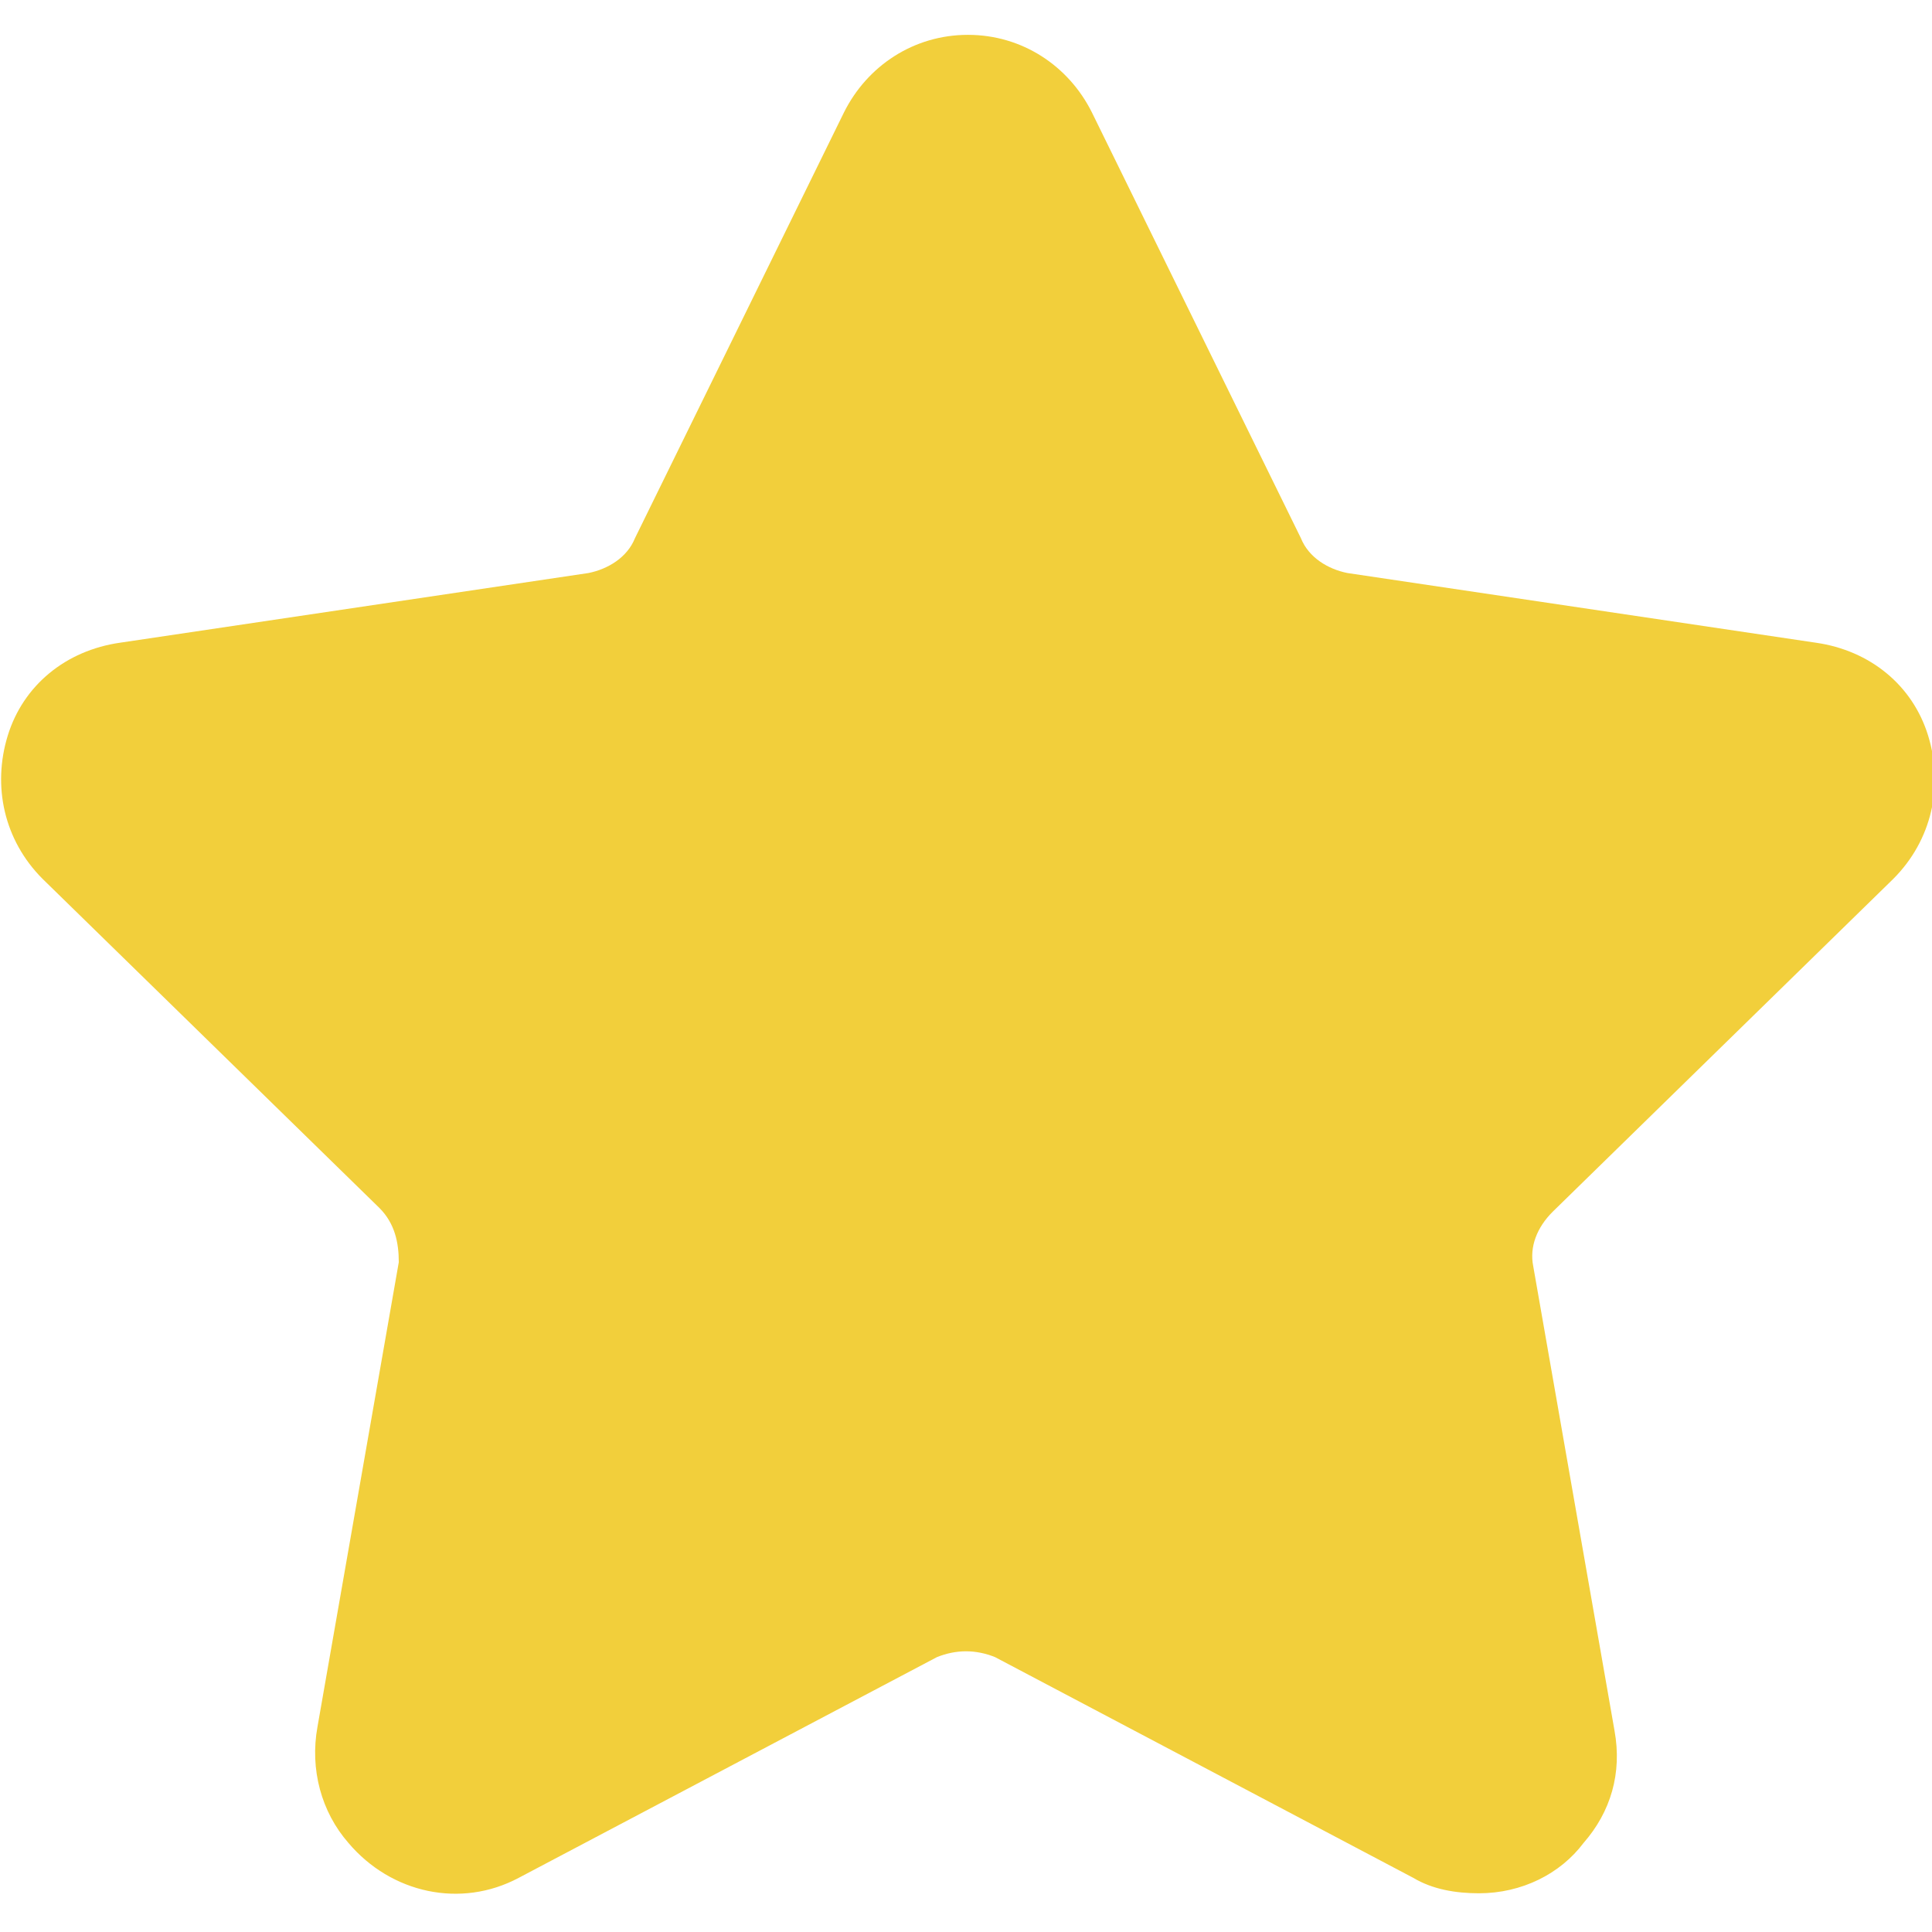
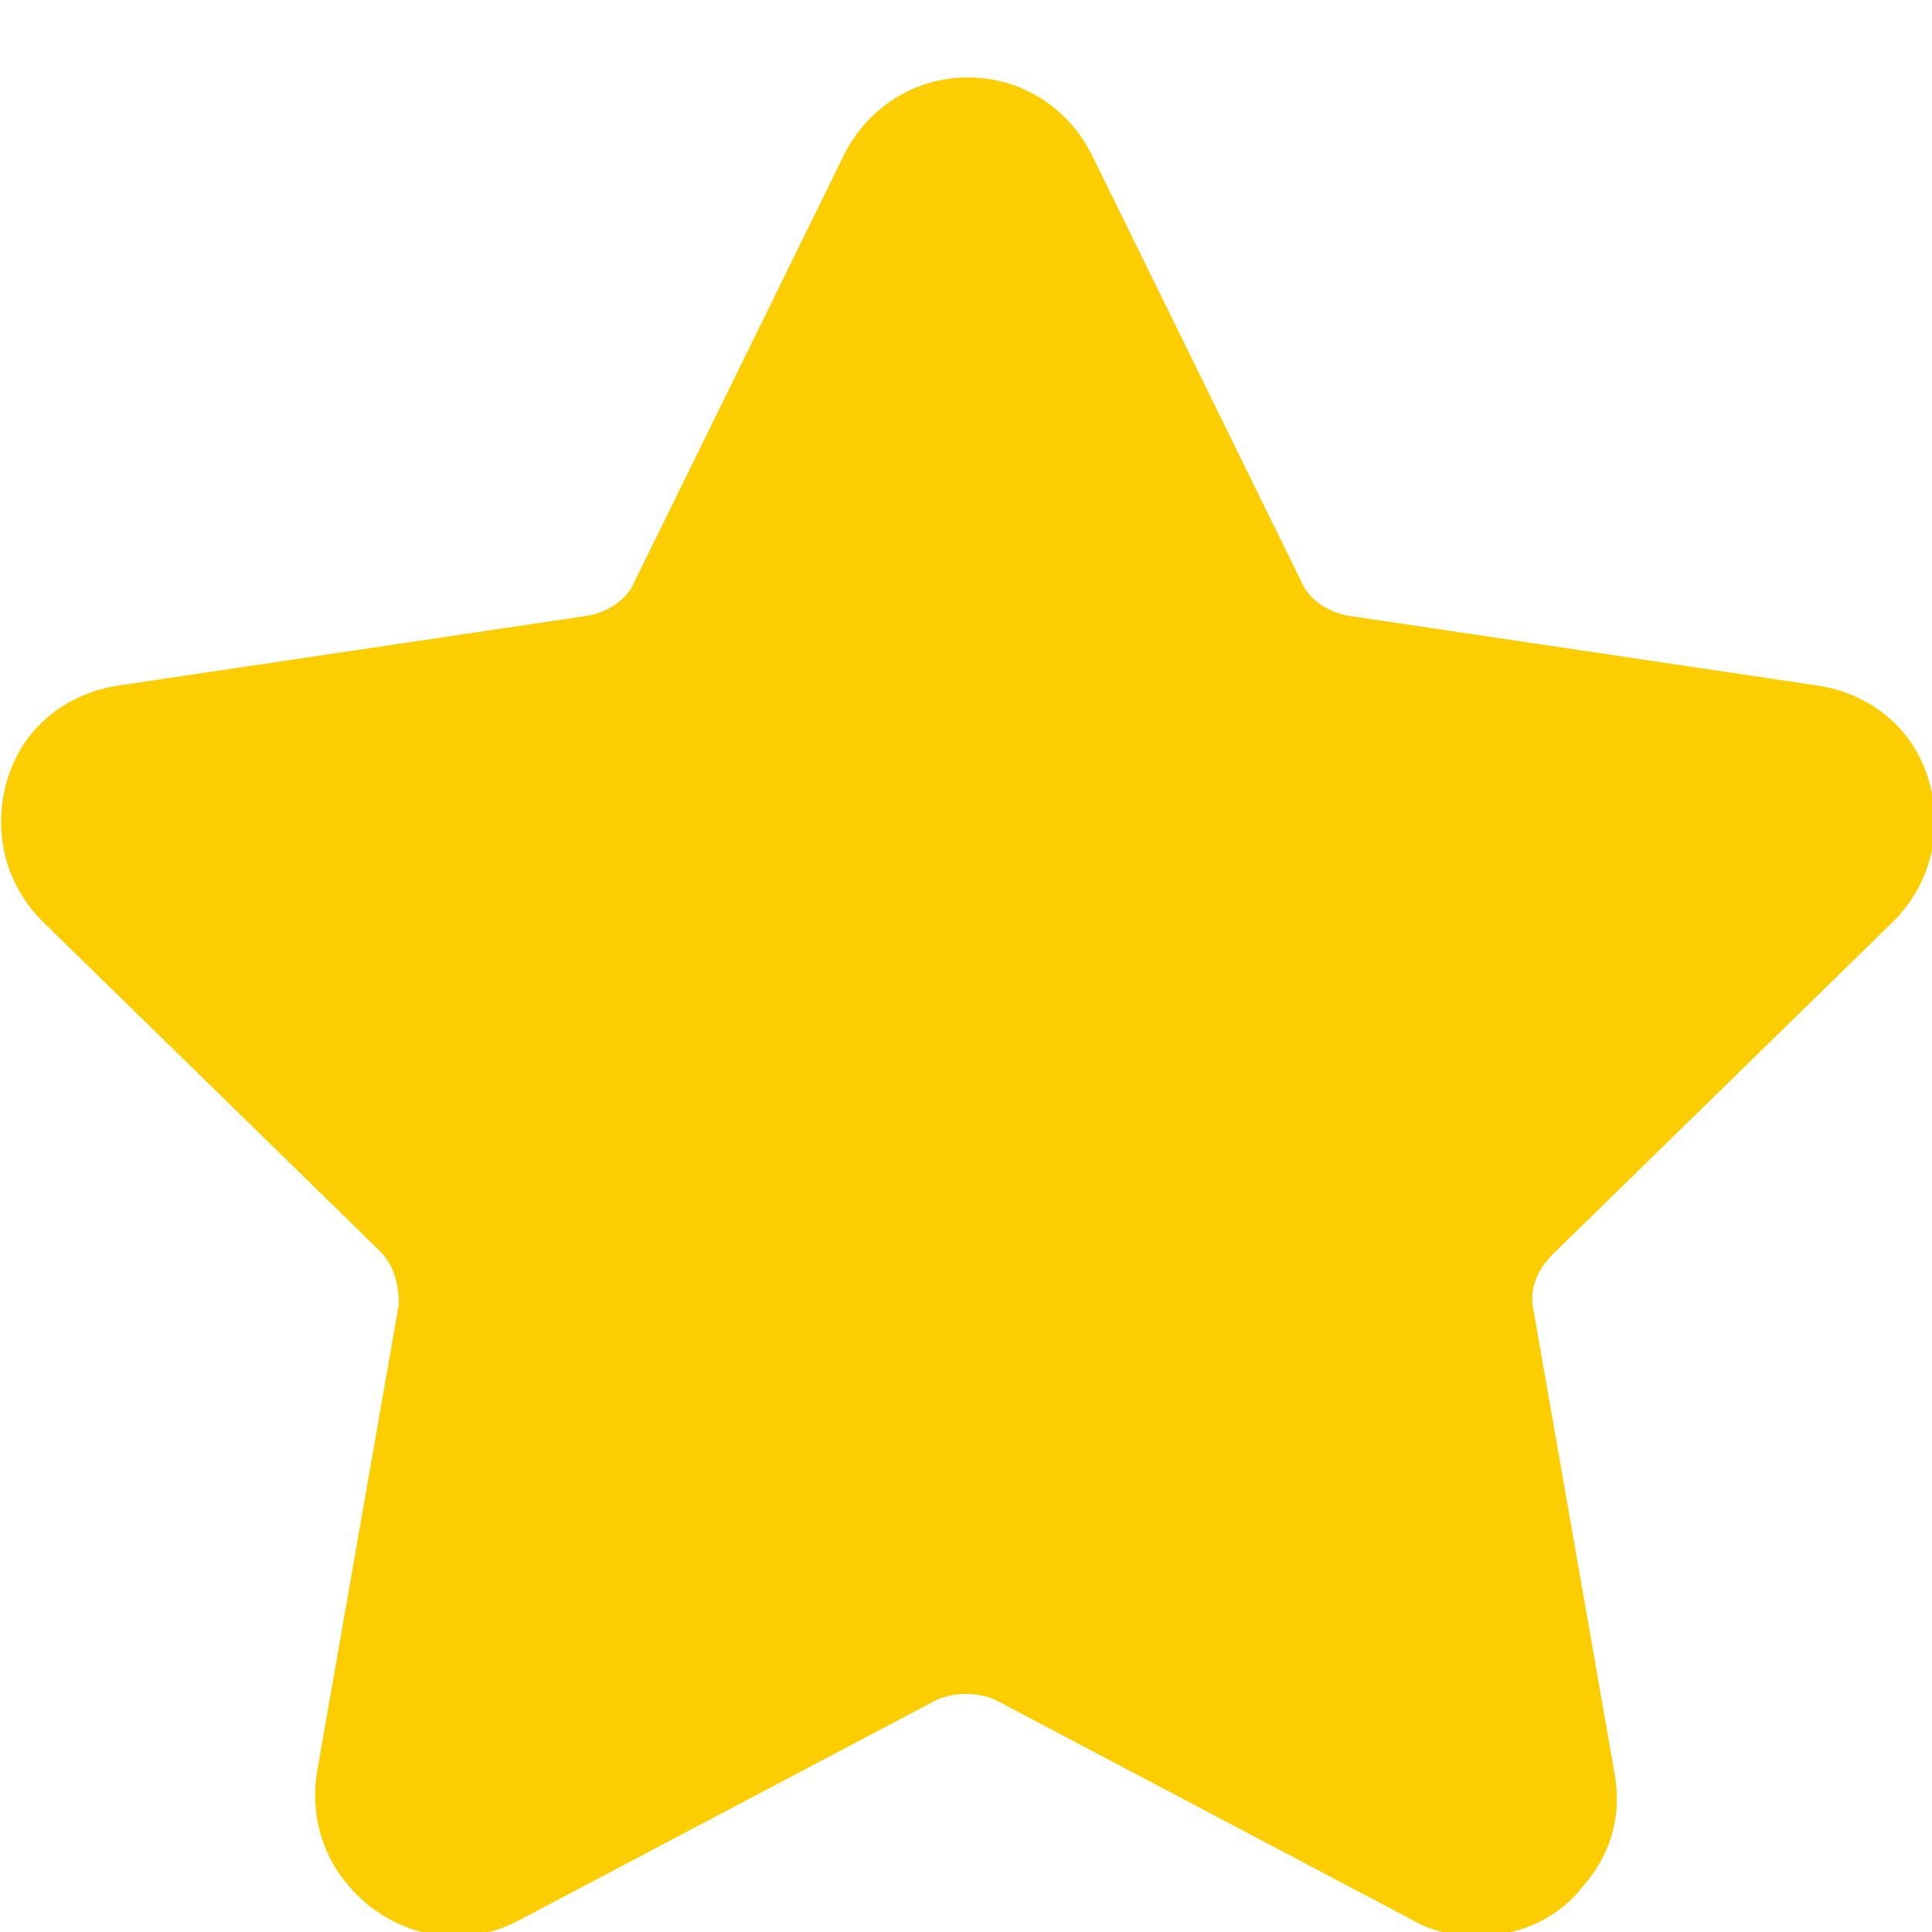
- <svg xmlns="http://www.w3.org/2000/svg" version="1.1" id="Capa_1" x="0px" y="0px" viewBox="0 1.1 49.9 49.9" style="enable-background:new 0 1.1 49.9 49.9;" xml:space="preserve">
+ <svg xmlns="http://www.w3.org/2000/svg" version="1.1" id="Capa_1" x="0px" y="0px" viewBox="10 -9.9 49.9 49.9" style="enable-background:new 10 -9.9 49.9 49.9;" xml:space="preserve">
  <style type="text/css">
- 	.st0{fill:#F2CF3B;}
+ 	.st0{fill:#FCCD00;}
</style>
-   <path class="st0" d="M48.9,23.8c1-1,1.3-2.4,0.9-3.7c-0.4-1.3-1.5-2.2-2.9-2.4l-12.1-1.8c-0.5-0.1-1-0.4-1.2-0.9l-5.4-11  c-0.6-1.2-1.8-2-3.2-2c-1.4,0-2.6,0.8-3.2,2l-5.4,11c-0.2,0.5-0.7,0.8-1.2,0.9L3.1,17.7c-1.4,0.2-2.5,1.1-2.9,2.4  c-0.4,1.3-0.1,2.7,0.9,3.7l8.7,8.5c0.4,0.4,0.5,0.9,0.5,1.4l-2.1,12C8,46.8,8.3,47.9,9,48.7c1.1,1.3,2.9,1.7,4.4,0.9l10.8-5.7  c0.5-0.2,1-0.2,1.5,0l10.8,5.7c0.5,0.3,1.1,0.4,1.7,0.4c1.1,0,2.1-0.5,2.7-1.3c0.7-0.8,1-1.8,0.8-2.9l-2.1-12  c-0.1-0.5,0.1-1,0.5-1.4L48.9,23.8z" />
+   <path class="st0" d="M58.9,13.9c1-1,1.3-2.4,0.9-3.7c-0.4-1.3-1.5-2.2-2.9-2.4L44.8,6c-0.5-0.1-1-0.4-1.2-0.9l-5.4-11  c-0.6-1.2-1.8-2-3.2-2c-1.4,0-2.6,0.8-3.2,2l-5.4,11c-0.2,0.5-0.7,0.8-1.2,0.9L13.1,7.8c-1.4,0.2-2.5,1.1-2.9,2.4  c-0.4,1.3-0.1,2.7,0.9,3.7l8.7,8.5c0.4,0.4,0.5,0.9,0.5,1.4l-2.1,12c-0.2,1.1,0.1,2.2,0.8,3c1.1,1.3,2.9,1.7,4.4,0.9L34.2,34  c0.5-0.2,1-0.2,1.5,0l10.8,5.7c0.5,0.3,1.1,0.4,1.7,0.4c1.1,0,2.1-0.5,2.7-1.3c0.7-0.8,1-1.8,0.8-2.9l-2.1-12  c-0.1-0.5,0.1-1,0.5-1.4L58.9,13.9z" />
</svg>
